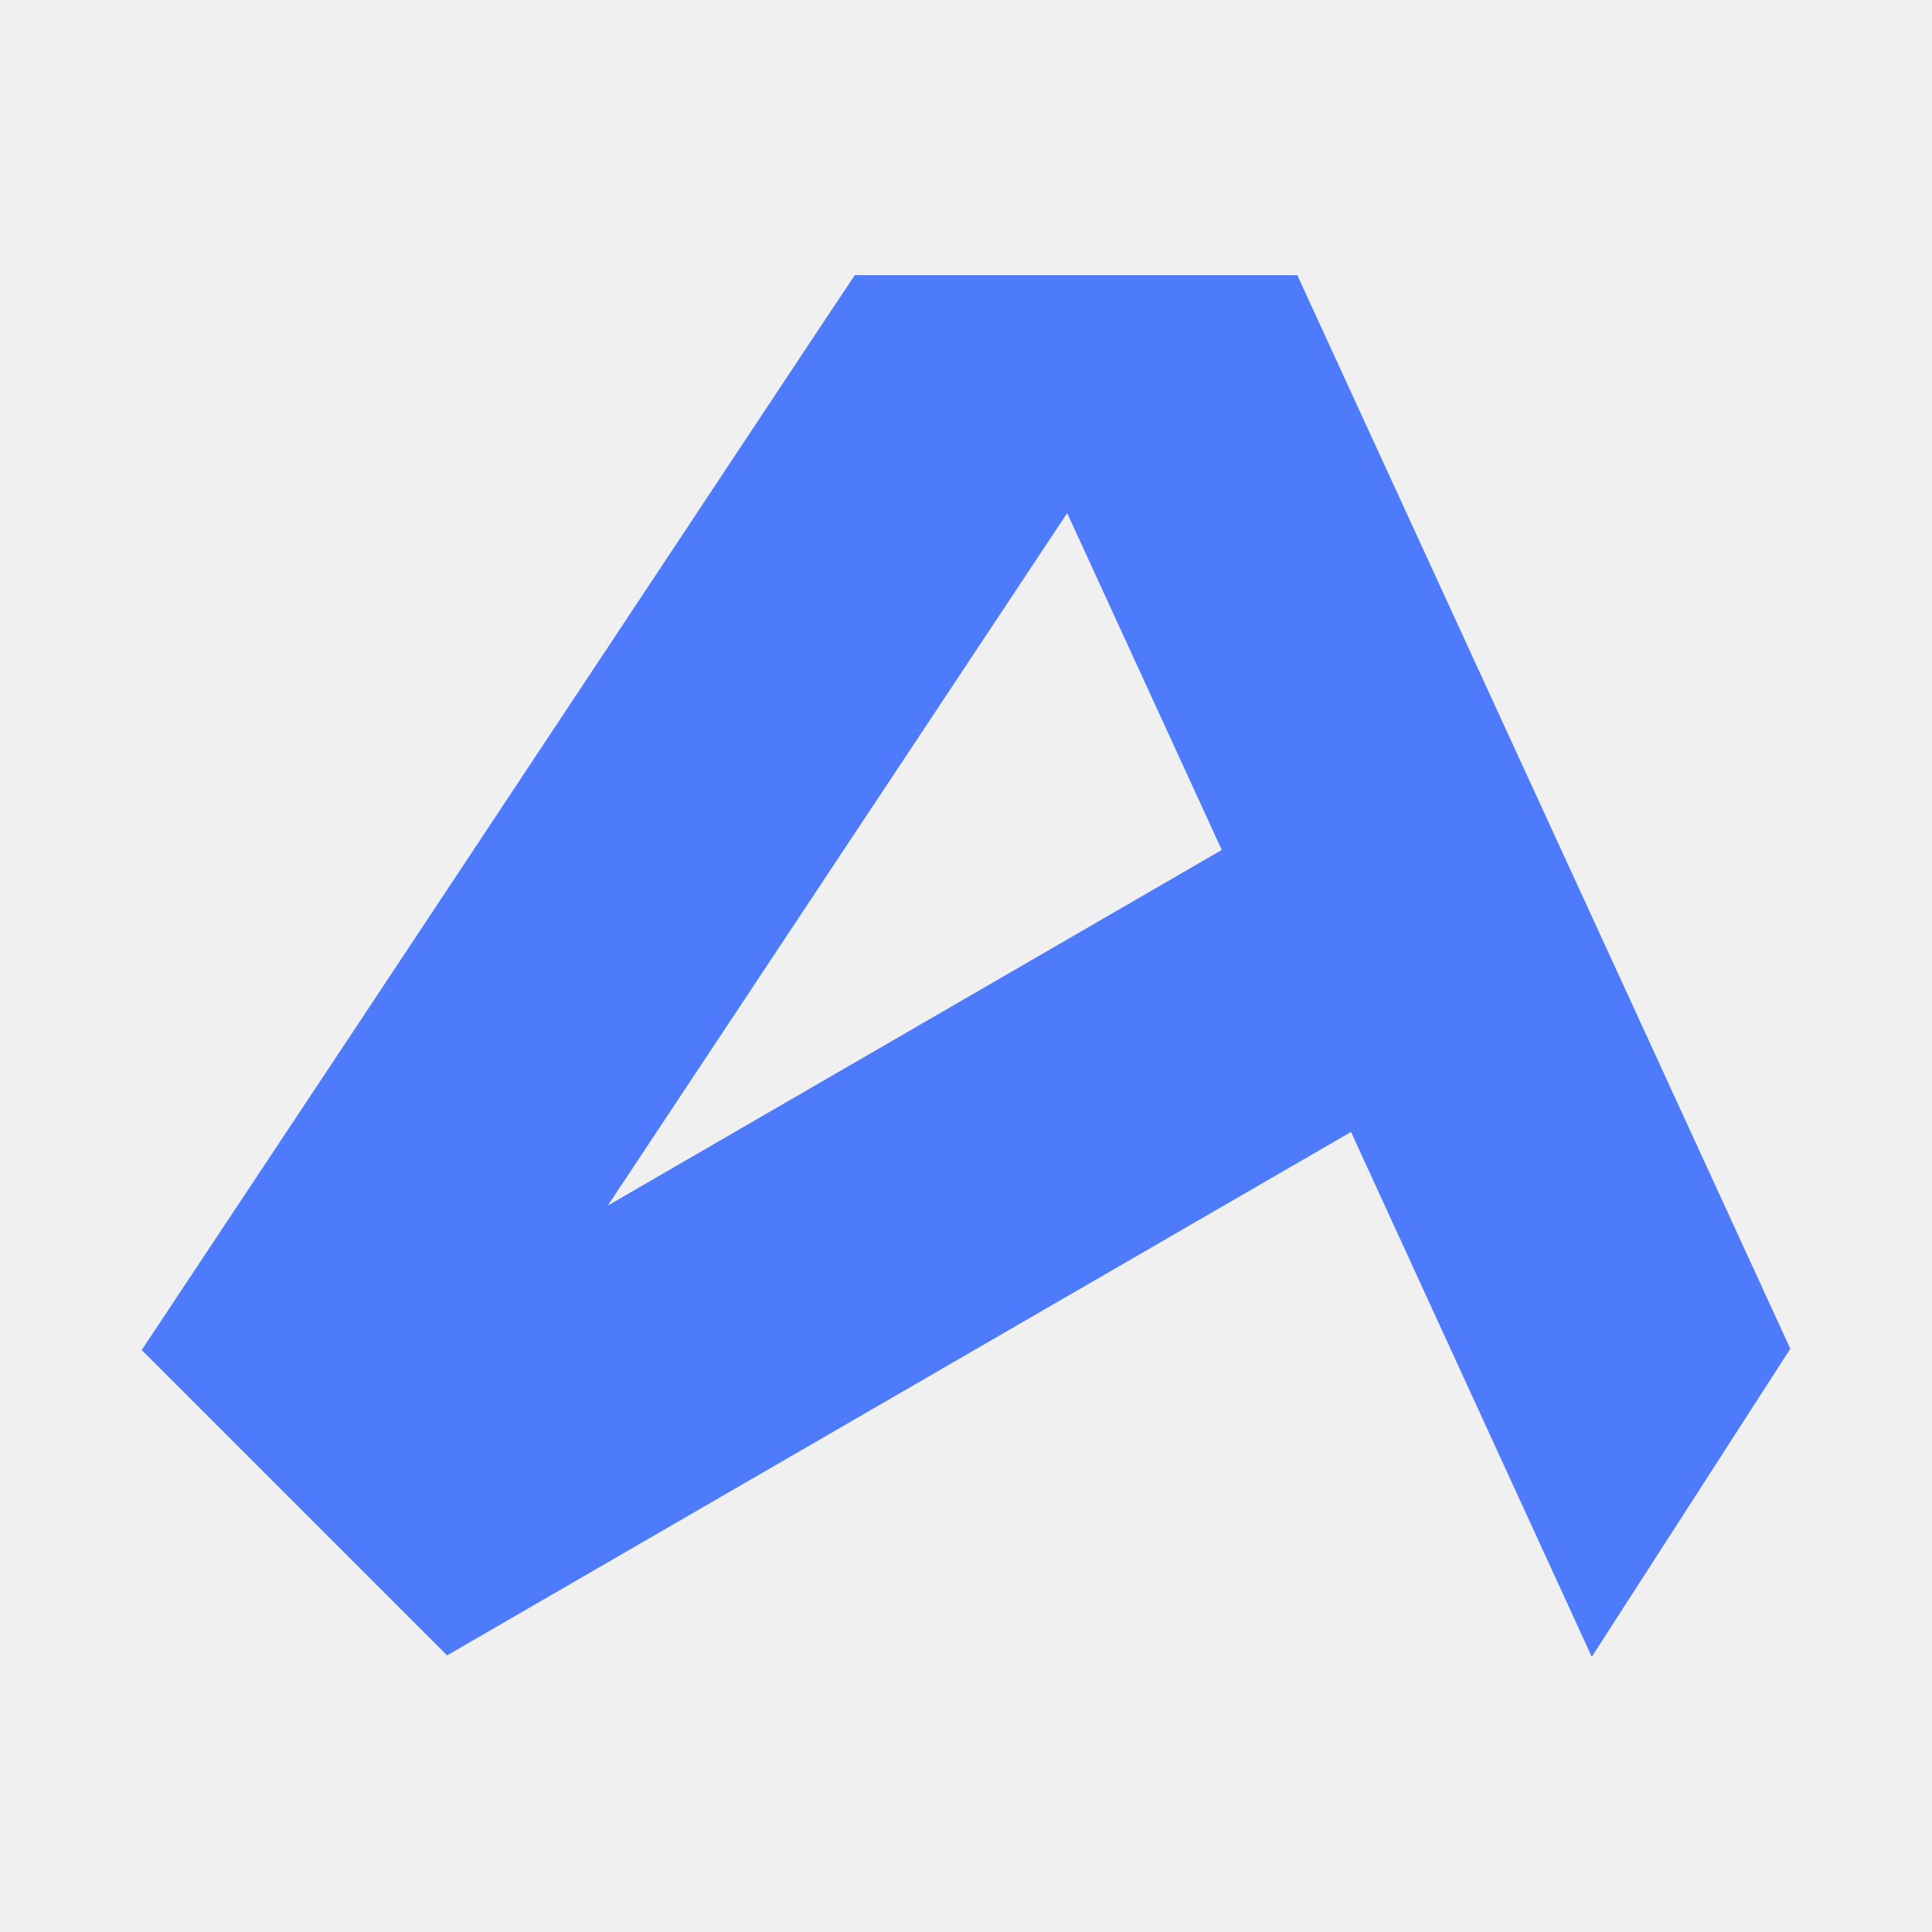
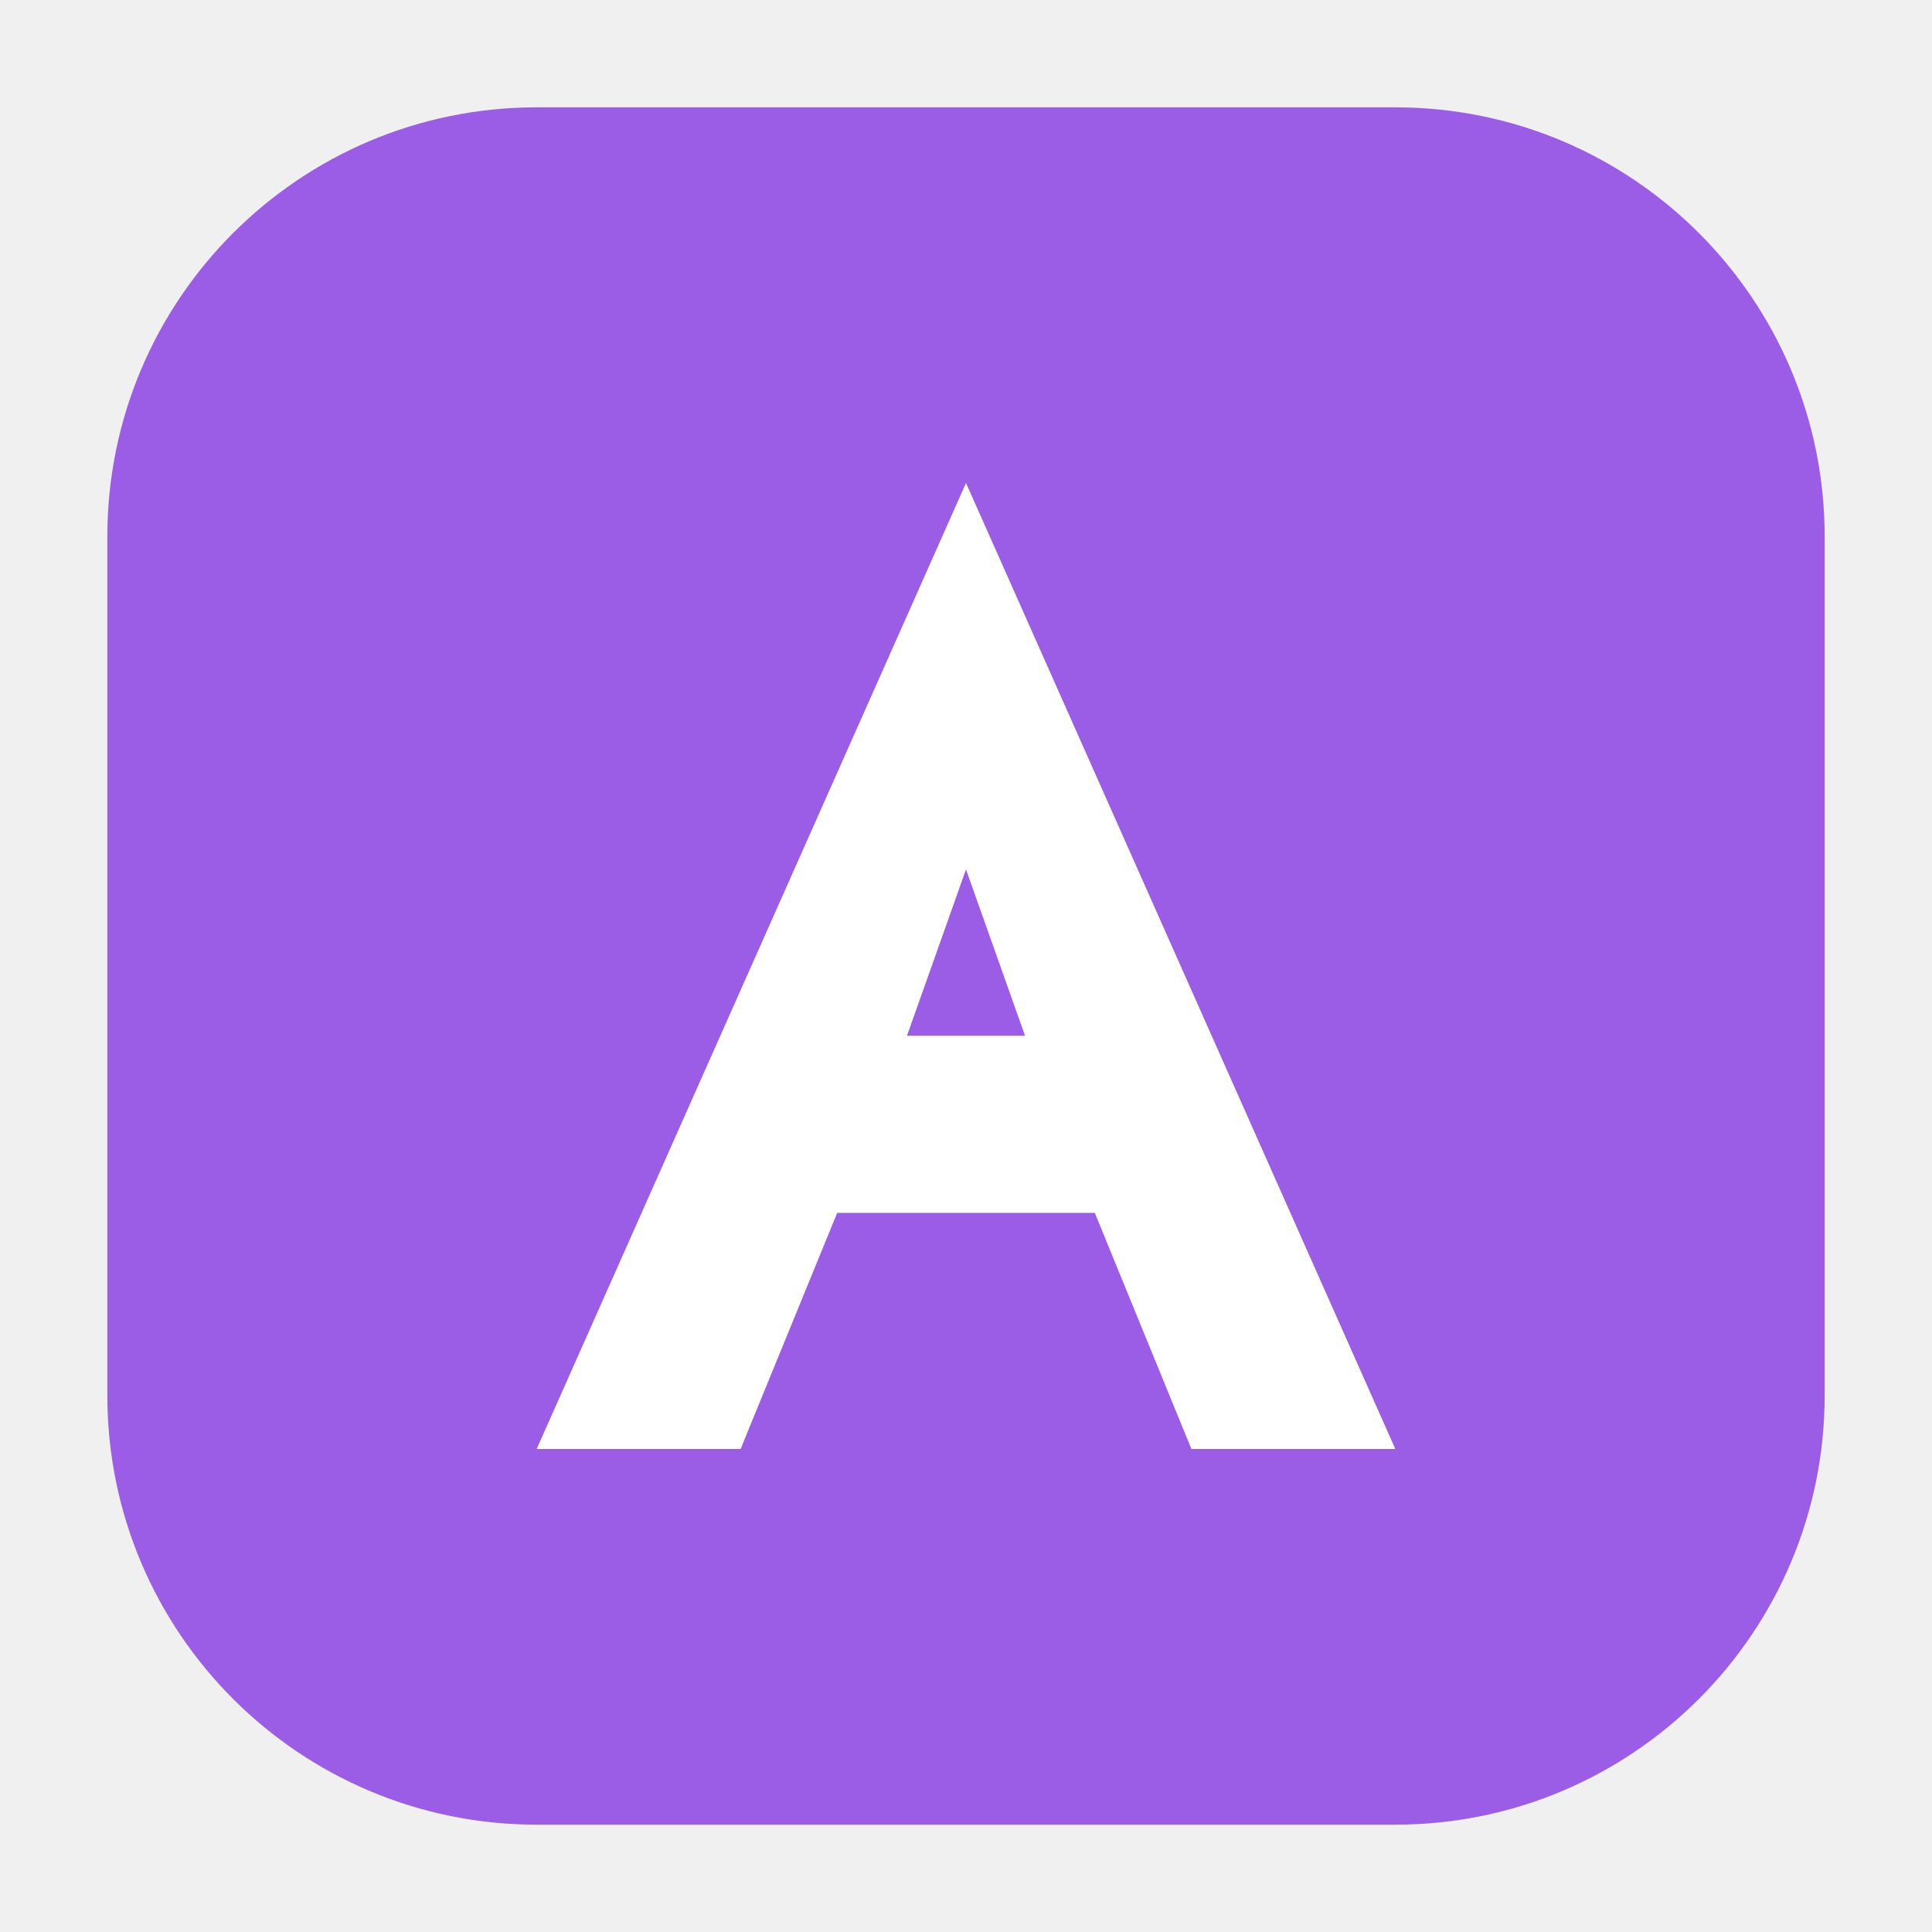
- <svg xmlns="http://www.w3.org/2000/svg" viewBox="-10 -19.42 136.34 136.34" role="img" aria-label="ArtCraft">
-   <path fill="#4e7bfb" d="M104.28,49.49L81.55,0h-31.23l-3.17,4.76L14.75,53.63,0,75.85l21.55,21.55,63.79-36.94,16.99,37.04,14.01-21.74-12.06-26.27ZM32.89,65.66l32.42-48.87,10.91,23.77-43.32,25.09Z" />
+ <svg xmlns="http://www.w3.org/2000/svg" viewBox="0 0 36 36" width="36" height="36">
+   <rect x="2" y="2" width="32" height="32" rx="8" fill="#9B5DE5" />
+   <path d="M18 9 L26 27 H22.2 L20.4 22.6 H15.6 L13.8 27 H10 Z M16.9 19.3 H19.1 L18 16.2 Z" fill="#FFFFFF" />
</svg>
